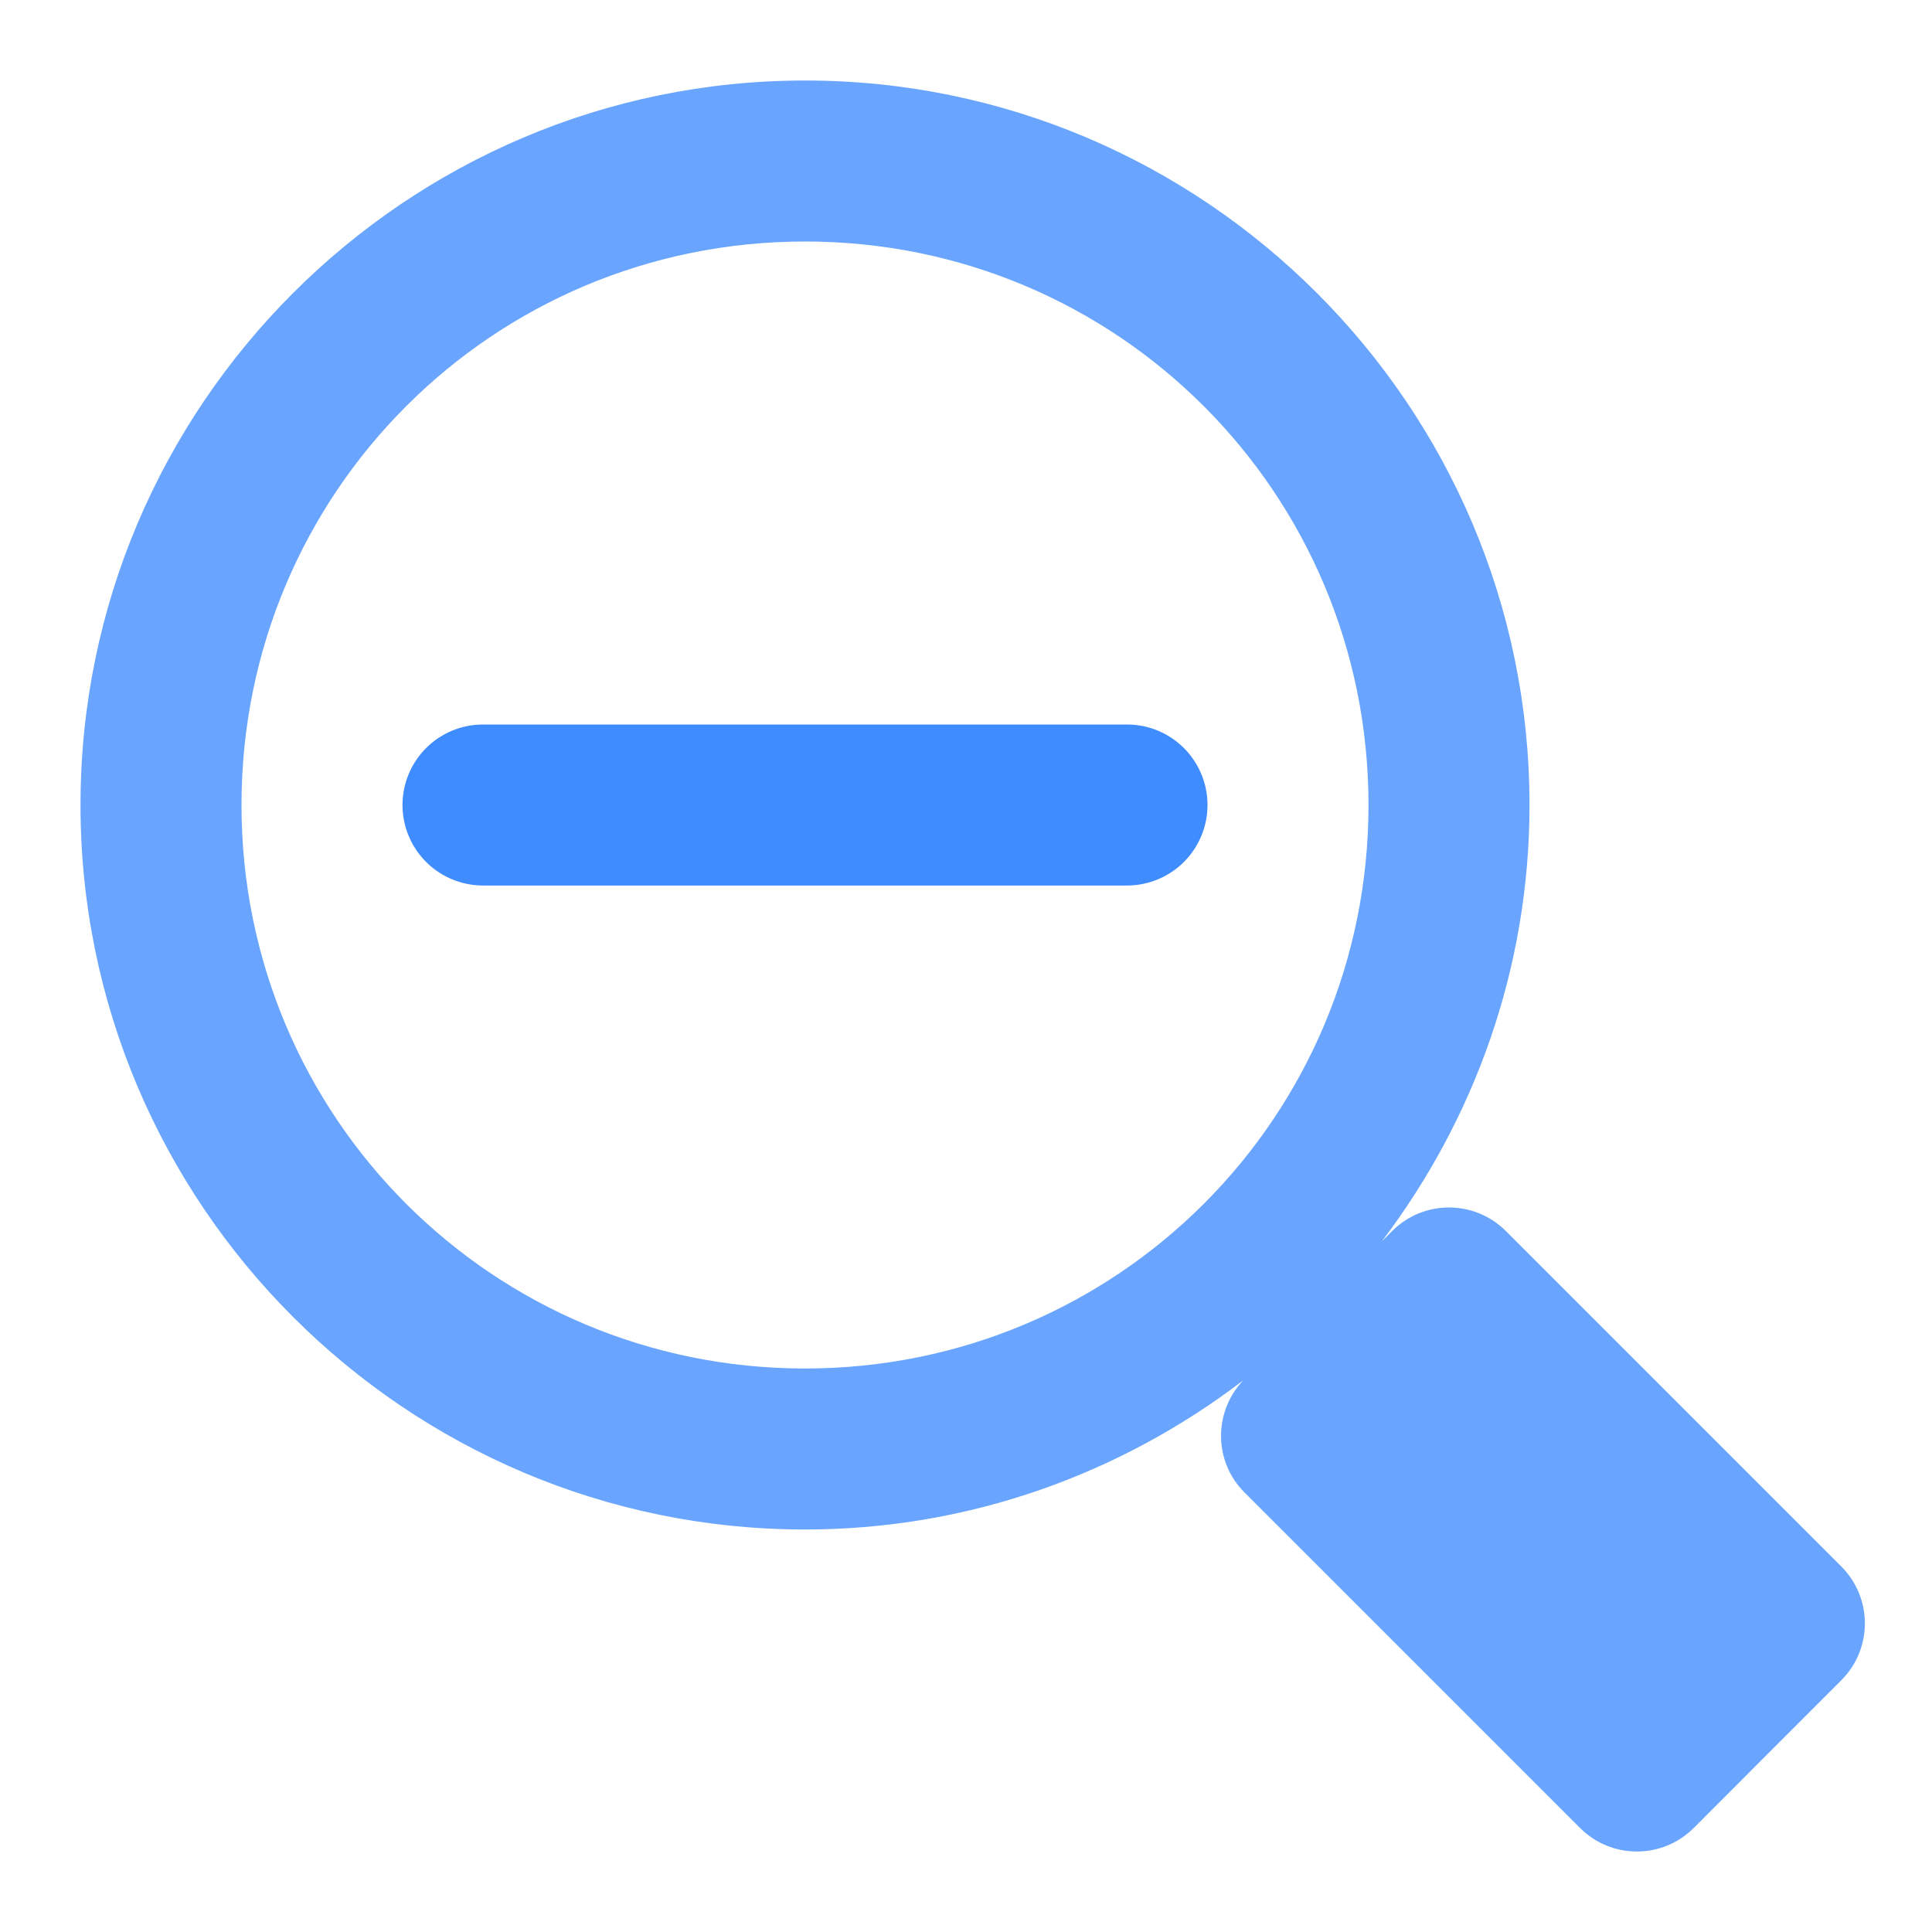
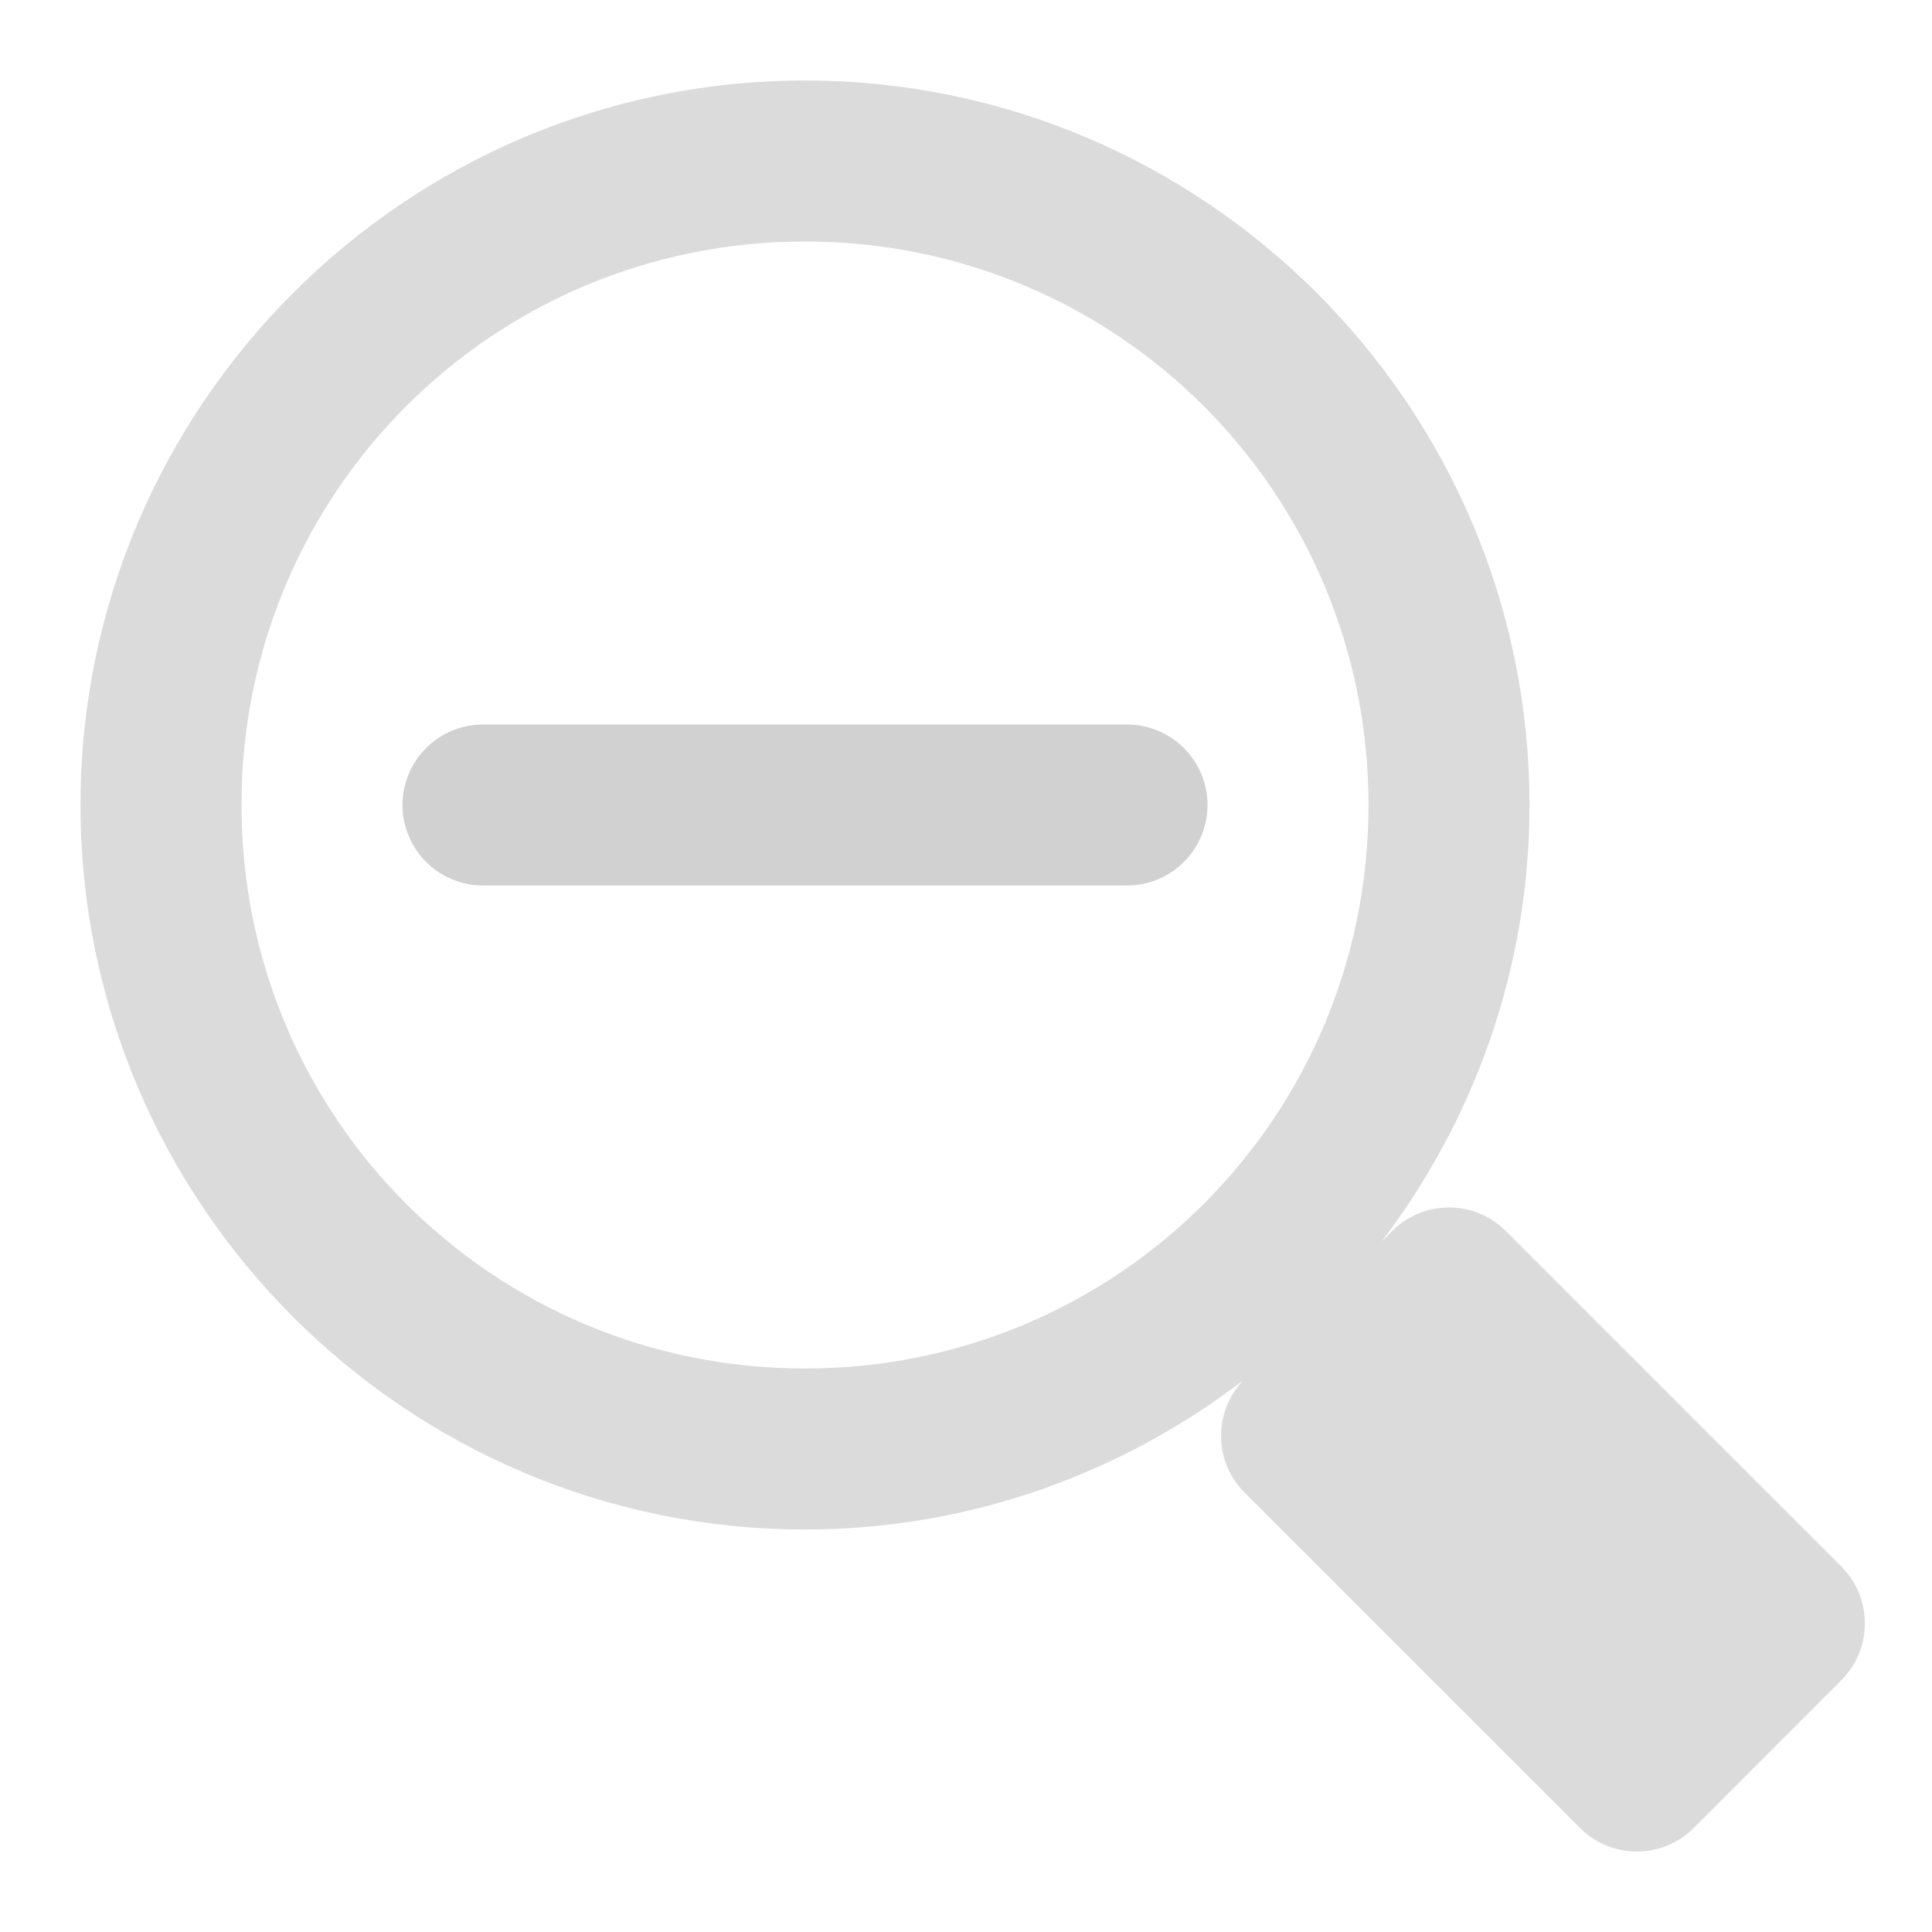
<svg xmlns="http://www.w3.org/2000/svg" width="24px" height="24px" viewBox="0 0 24 24" version="1.1" id="SVGRoot">
  <defs id="defs815" />
  <g id="layer1">
-     <path style="color:#000000;font-style:normal;font-variant:normal;font-weight:normal;font-stretch:normal;font-size:medium;line-height:normal;font-family:sans-serif;font-variant-ligatures:normal;font-variant-position:normal;font-variant-caps:normal;font-variant-numeric:normal;font-variant-alternates:normal;font-feature-settings:normal;text-indent:0;text-align:start;text-decoration:none;text-decoration-line:none;text-decoration-style:solid;text-decoration-color:#000000;letter-spacing:normal;word-spacing:normal;text-transform:none;writing-mode:lr-tb;direction:ltr;text-orientation:mixed;dominant-baseline:auto;baseline-shift:baseline;text-anchor:start;white-space:normal;shape-padding:0;clip-rule:nonzero;display:inline;overflow:visible;visibility:visible;opacity:0.7;isolation:auto;mix-blend-mode:normal;color-interpolation:sRGB;color-interpolation-filters:linearRGB;solid-color:#000000;solid-opacity:1;vector-effect:none;fill:#2a7fff;fill-opacity:1;fill-rule:nonzero;stroke:none;stroke-width:2;stroke-linecap:round;stroke-linejoin:round;stroke-miterlimit:4;stroke-dasharray:none;stroke-dashoffset:2.003;stroke-opacity:1;paint-order:normal;color-rendering:auto;image-rendering:auto;shape-rendering:auto;text-rendering:auto;enable-background:accumulate" d="M 10 1 C 5.041 1 1 5.041 1 10 C 1 14.959 5.041 19 10 19 C 12.045 19 13.929 18.304 15.443 17.148 C 15.073 17.54 15.075 18.155 15.459 18.539 L 19.627 22.707 C 20.017 23.098 20.65 23.098 21.041 22.707 L 22.873 20.873 C 23.264 20.483 23.264 19.85 22.873 19.459 L 18.707 15.293 C 18.316 14.902 17.684 14.902 17.293 15.293 L 17.166 15.42 C 18.311 13.91 19 12.035 19 10 C 19 5.041 14.959 1 10 1 z M 10 3 C 13.878 3 17 6.122 17 10 C 17 13.878 13.878 17 10 17 C 6.122 17 3 13.878 3 10 C 3 6.122 6.122 3 10 3 z " id="path814" />
-     <circle r="8" cy="10" cx="-30" id="circle818" style="opacity:0.7;fill:none;fill-opacity:1;fill-rule:nonzero;stroke:#2a7fff;stroke-width:2;stroke-linecap:round;stroke-linejoin:round;stroke-miterlimit:4;stroke-dasharray:none;stroke-dashoffset:2.003;stroke-opacity:1;paint-order:normal" />
-     <rect transform="rotate(45)" y="26.87" x="-4.243" height="2.593" width="5.893" id="rect820" style="opacity:0.7;fill:#2a7fff;fill-opacity:1;fill-rule:nonzero;stroke:#2a7fff;stroke-width:2;stroke-linecap:round;stroke-linejoin:round;stroke-miterlimit:4;stroke-dasharray:none;stroke-dashoffset:2.003;stroke-opacity:1;paint-order:normal" />
-     <path id="path4979" style="opacity:0.9;fill:none;fill-rule:evenodd;stroke:#2a7fff;stroke-width:2;stroke-linecap:round;stroke-linejoin:miter;stroke-miterlimit:4;stroke-dasharray:none;stroke-opacity:1" d="m 6,10 h 8" />
+     <path style="color:#000000;font-style:normal;font-variant:normal;font-weight:normal;font-stretch:normal;font-size:medium;line-height:normal;font-family:sans-serif;font-variant-ligatures:normal;font-variant-position:normal;font-variant-caps:normal;font-variant-numeric:normal;font-variant-alternates:normal;font-feature-settings:normal;text-indent:0;text-align:start;text-decoration:none;text-decoration-line:none;text-decoration-style:solid;text-decoration-color:#000000;letter-spacing:normal;word-spacing:normal;text-transform:none;writing-mode:lr-tb;direction:ltr;text-orientation:mixed;dominant-baseline:auto;baseline-shift:baseline;text-anchor:start;white-space:normal;shape-padding:0;clip-rule:nonzero;display:inline;overflow:visible;visibility:visible;opacity:0.7;isolation:auto;mix-blend-mode:normal;color-interpolation:sRGB;color-interpolation-filters:linearRGB;solid-color:#000000;solid-opacity:1;vector-effect:none;fill:#cccccc;fill-opacity:1.0;fill-rule:nonzero;stroke:none;stroke-width:2;stroke-linecap:round;stroke-linejoin:round;stroke-miterlimit:4;stroke-dasharray:none;stroke-dashoffset:2.003;stroke-opacity:1;paint-order:normal;color-rendering:auto;image-rendering:auto;shape-rendering:auto;text-rendering:auto;enable-background:accumulate" d="M 10 1 C 5.041 1 1 5.041 1 10 C 1 14.959 5.041 19 10 19 C 12.045 19 13.929 18.304 15.443 17.148 C 15.073 17.54 15.075 18.155 15.459 18.539 L 19.627 22.707 C 20.017 23.098 20.65 23.098 21.041 22.707 L 22.873 20.873 C 23.264 20.483 23.264 19.85 22.873 19.459 L 18.707 15.293 C 18.316 14.902 17.684 14.902 17.293 15.293 L 17.166 15.42 C 18.311 13.91 19 12.035 19 10 C 19 5.041 14.959 1 10 1 z M 10 3 C 13.878 3 17 6.122 17 10 C 17 13.878 13.878 17 10 17 C 6.122 17 3 13.878 3 10 C 3 6.122 6.122 3 10 3 z " id="path814" />
+     <circle r="8" cy="10" cx="-30" id="circle818" style="opacity:0.7;fill:none;fill-opacity:1;fill-rule:nonzero;stroke:#cccccc;stroke-width:2;stroke-linecap:round;stroke-linejoin:round;stroke-miterlimit:4;stroke-dasharray:none;stroke-dashoffset:2.003;stroke-opacity:1.0;paint-order:normal" />
+     <rect transform="rotate(45)" y="26.87" x="-4.243" height="2.593" width="5.893" id="rect820" style="opacity:0.7;fill:#cccccc;fill-opacity:1.0;fill-rule:nonzero;stroke:#cccccc;stroke-width:2;stroke-linecap:round;stroke-linejoin:round;stroke-miterlimit:4;stroke-dasharray:none;stroke-dashoffset:2.003;stroke-opacity:1.0;paint-order:normal" />
+     <path id="path4979" style="opacity:0.9;fill:none;fill-rule:evenodd;stroke:#cccccc;stroke-width:2;stroke-linecap:round;stroke-linejoin:miter;stroke-miterlimit:4;stroke-dasharray:none;stroke-opacity:1.0" d="m 6,10 h 8" />
  </g>
</svg>
